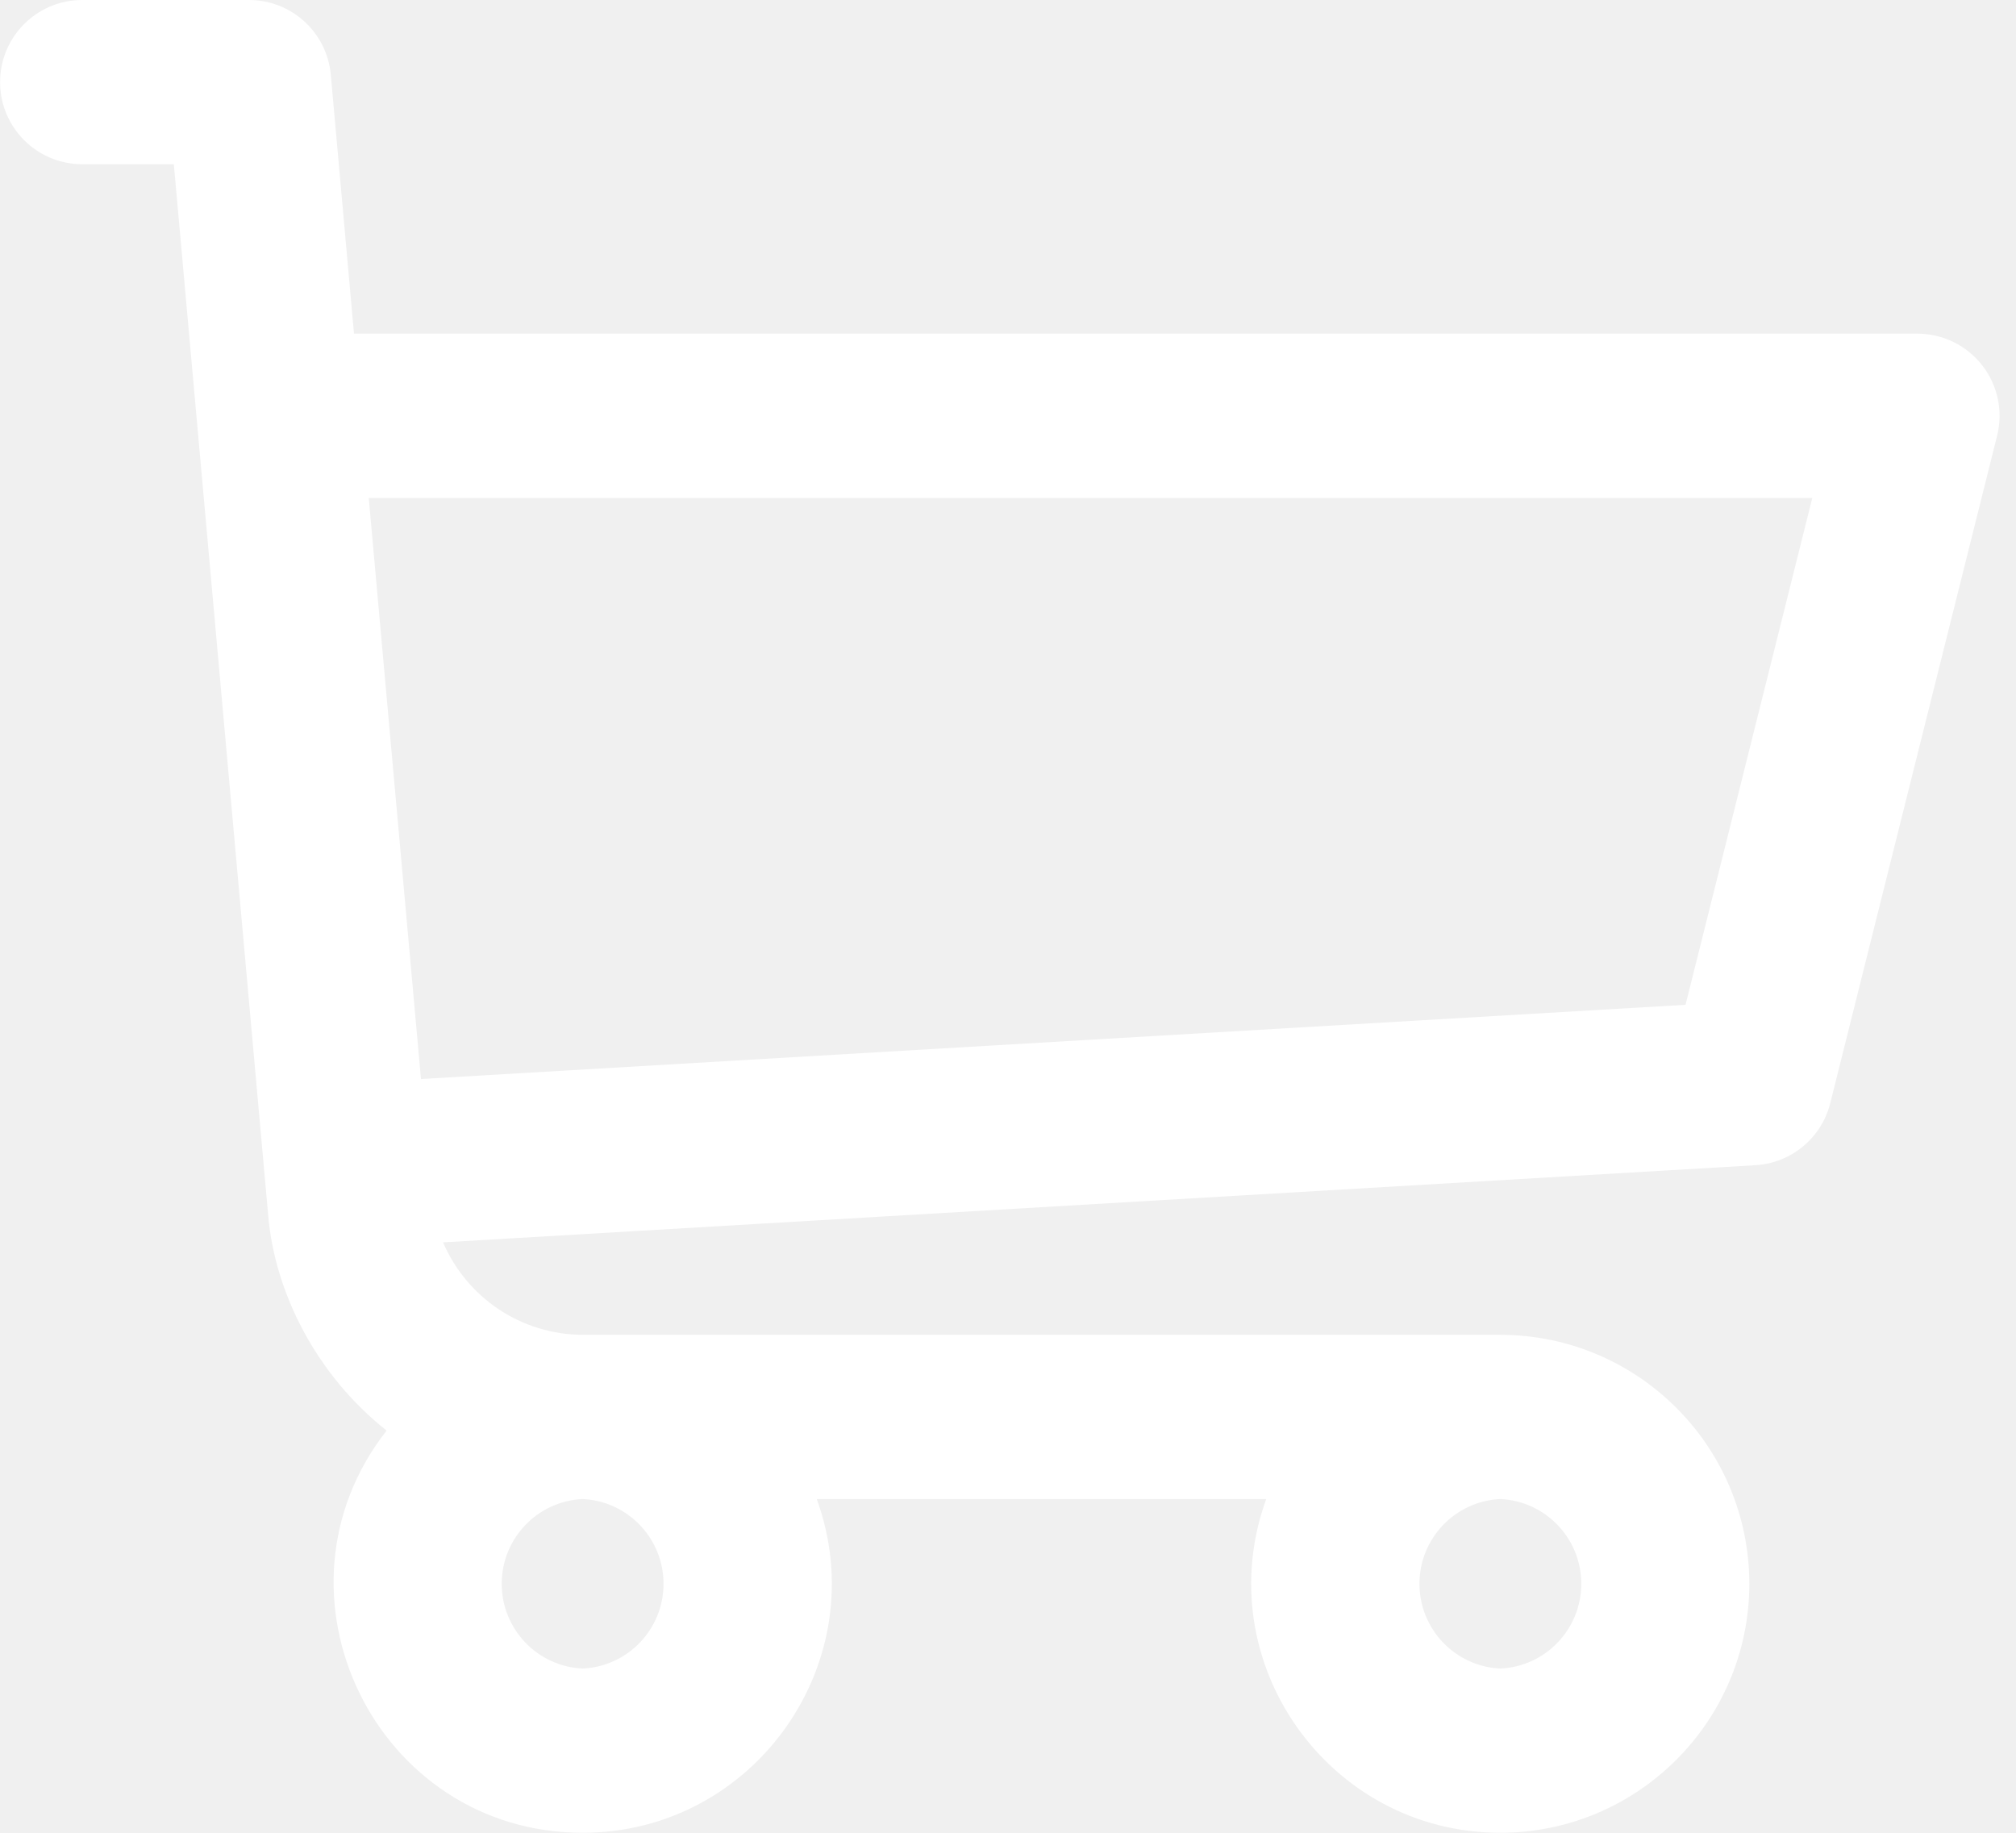
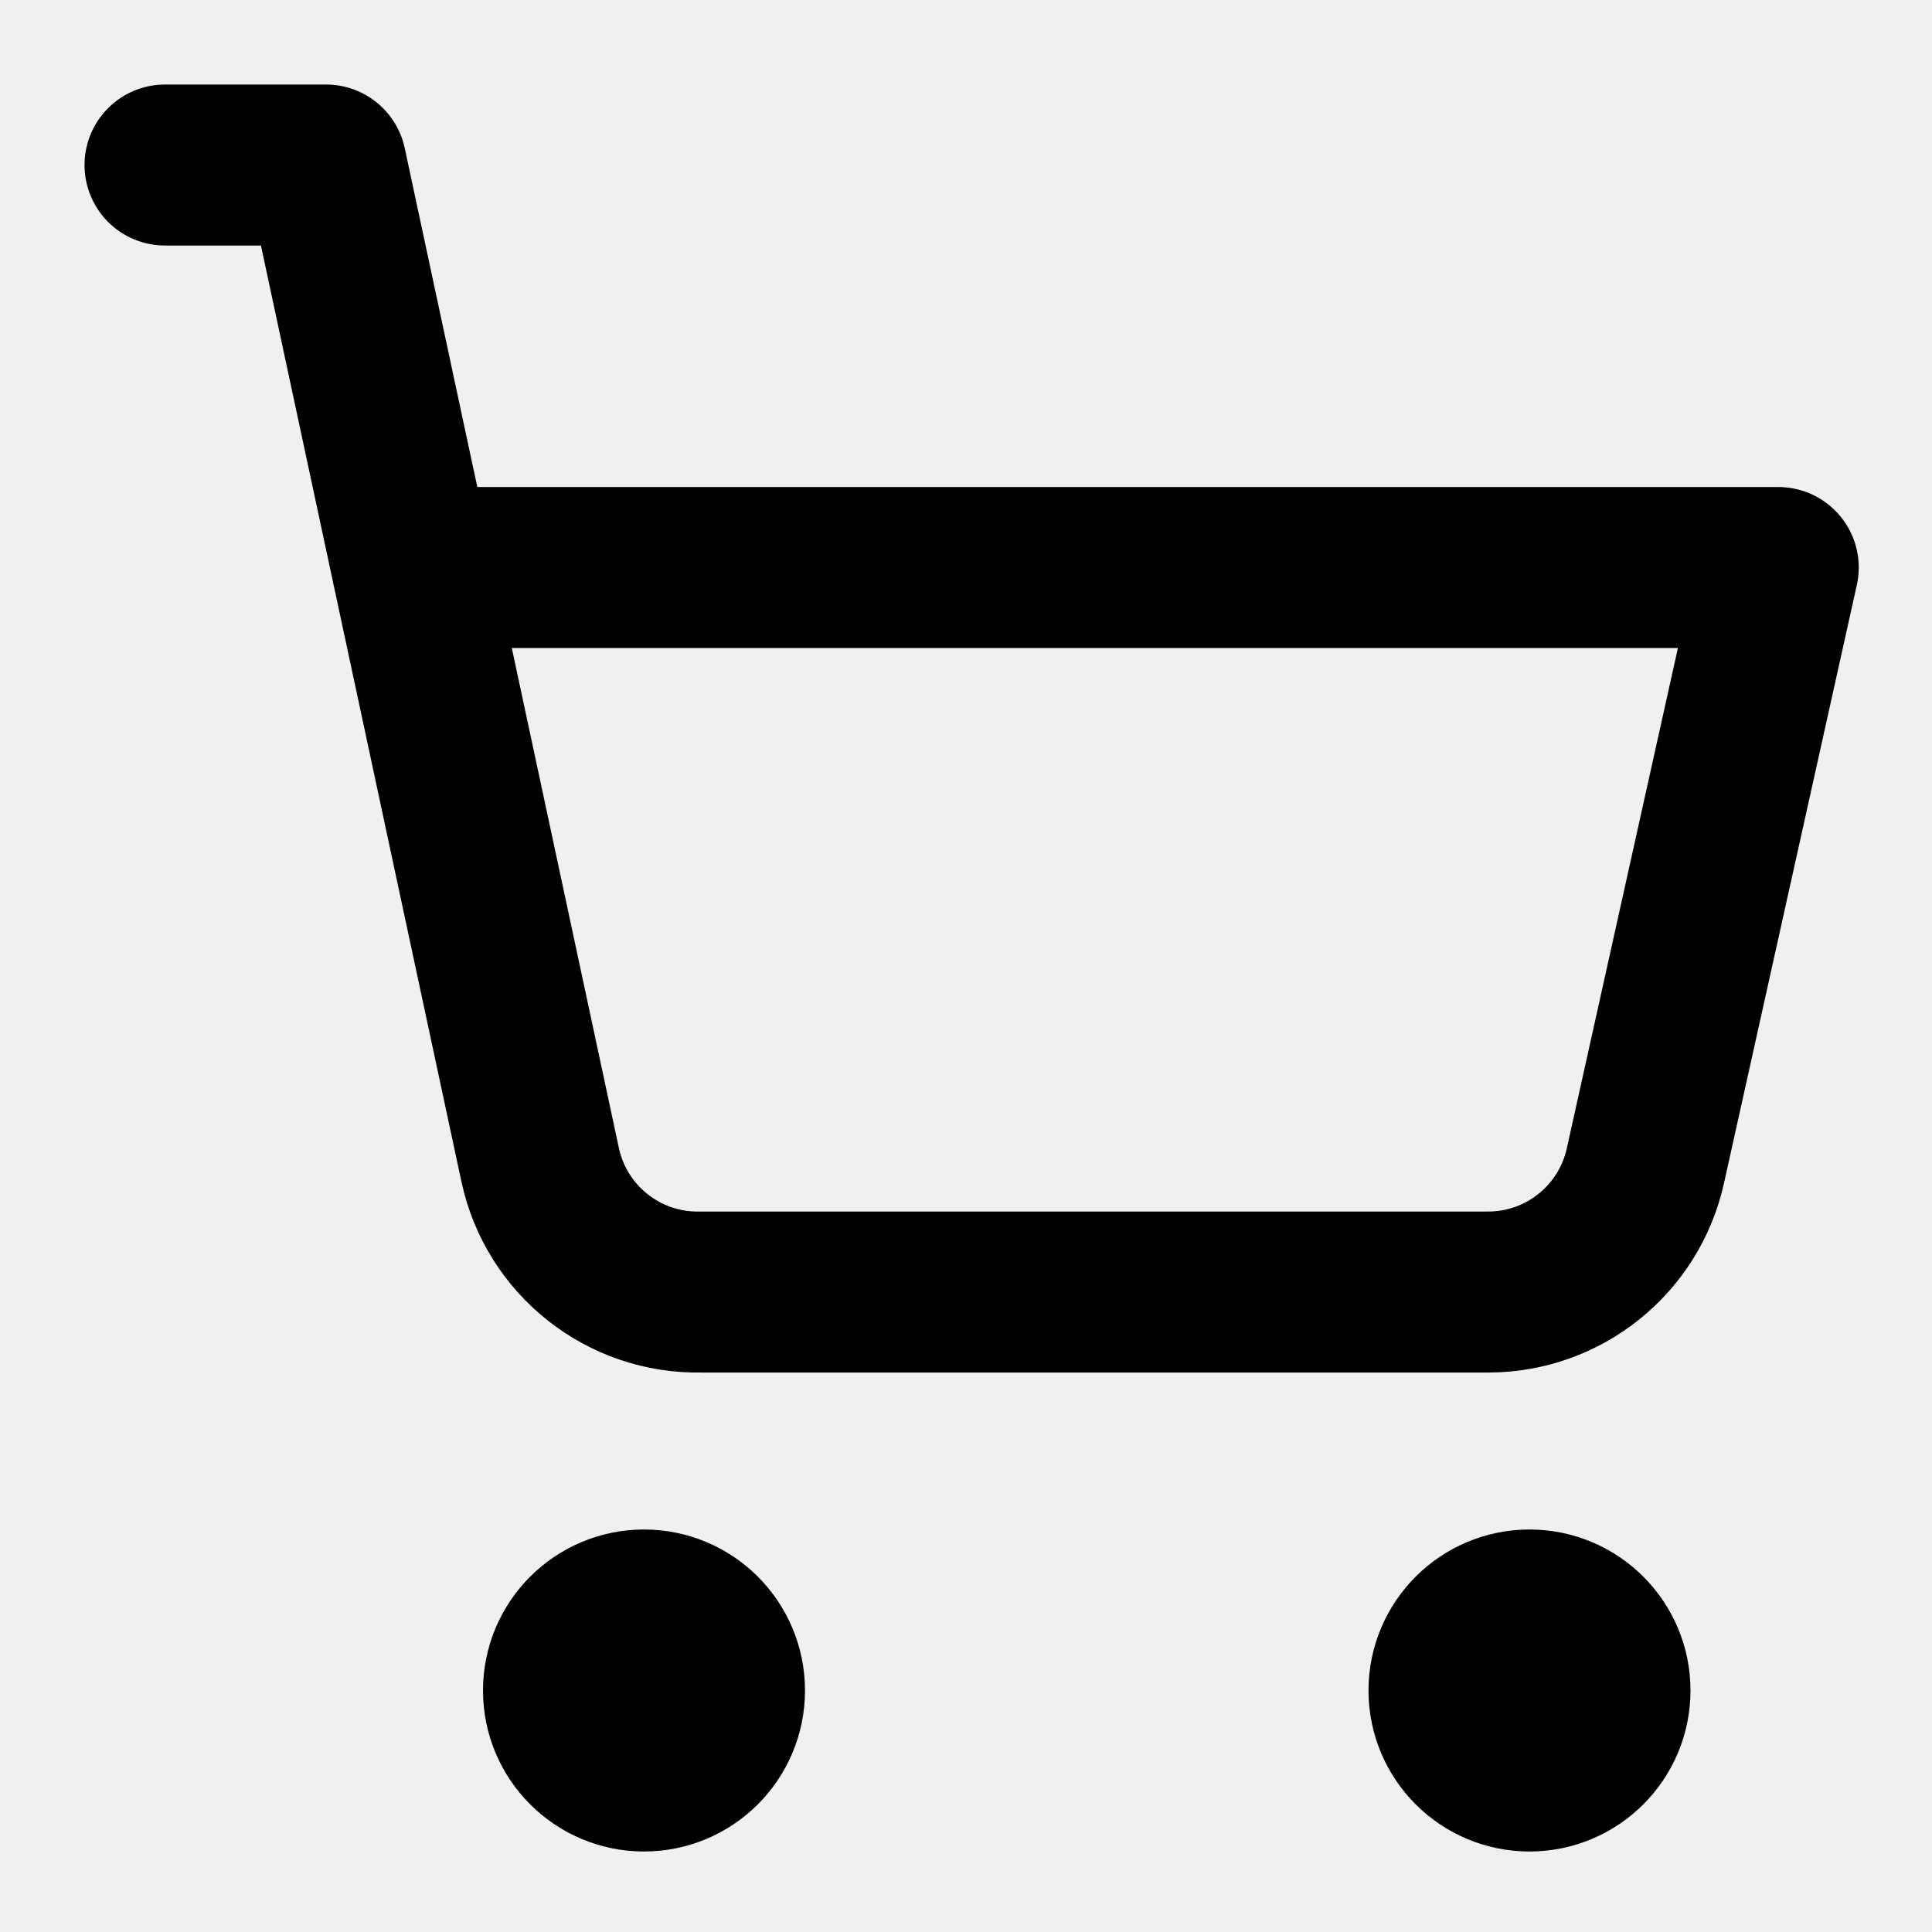
- <svg xmlns="http://www.w3.org/2000/svg" width="22" height="20">
-   <path d="M20.925 3.641H3.863L3.61.816A.896.896 0 0 0 2.717 0H.897a.896.896 0 1 0 0 1.792h1l1.031 11.483c.073.828.52 1.726 1.291 2.336C2.83 17.385 4.099 20 6.359 20c1.875 0 3.197-1.87 2.554-3.642h4.905c-.642 1.77.677 3.642 2.555 3.642a2.72 2.72 0 0 0 2.717-2.717 2.72 2.72 0 0 0-2.717-2.717H6.365c-.681 0-1.274-.41-1.53-1.009l14.321-.842a.896.896 0 0 0 .817-.677l1.821-7.283a.897.897 0 0 0-.87-1.114ZM6.358 18.208a.926.926 0 0 1 0-1.85.926.926 0 0 1 0 1.85Zm10.015 0a.926.926 0 0 1 0-1.85.926.926 0 0 1 0 1.85Zm2.021-7.243-13.8.81-.57-6.341h15.753l-1.383 5.53Z" fill="#fff" fill-rule="nonzero" />
+ <svg xmlns="http://www.w3.org/2000/svg" width="24" height="24" viewBox="0 0 24 24" fill="none" stroke="currentColor" stroke-width="2" stroke-linecap="round" stroke-linejoin="round" class="lucide lucide-shopping-cart">
+   <circle cx="8" cy="21" r="1" />
+   <circle cx="19" cy="21" r="1" />
+   <path d="M2.05 2.05h2l2.66 12.42a2 2 0 0 0 2 1.58h9.78a2 2 0 0 0 1.95-1.57l1.65-7.43H5.12" />
</svg>
